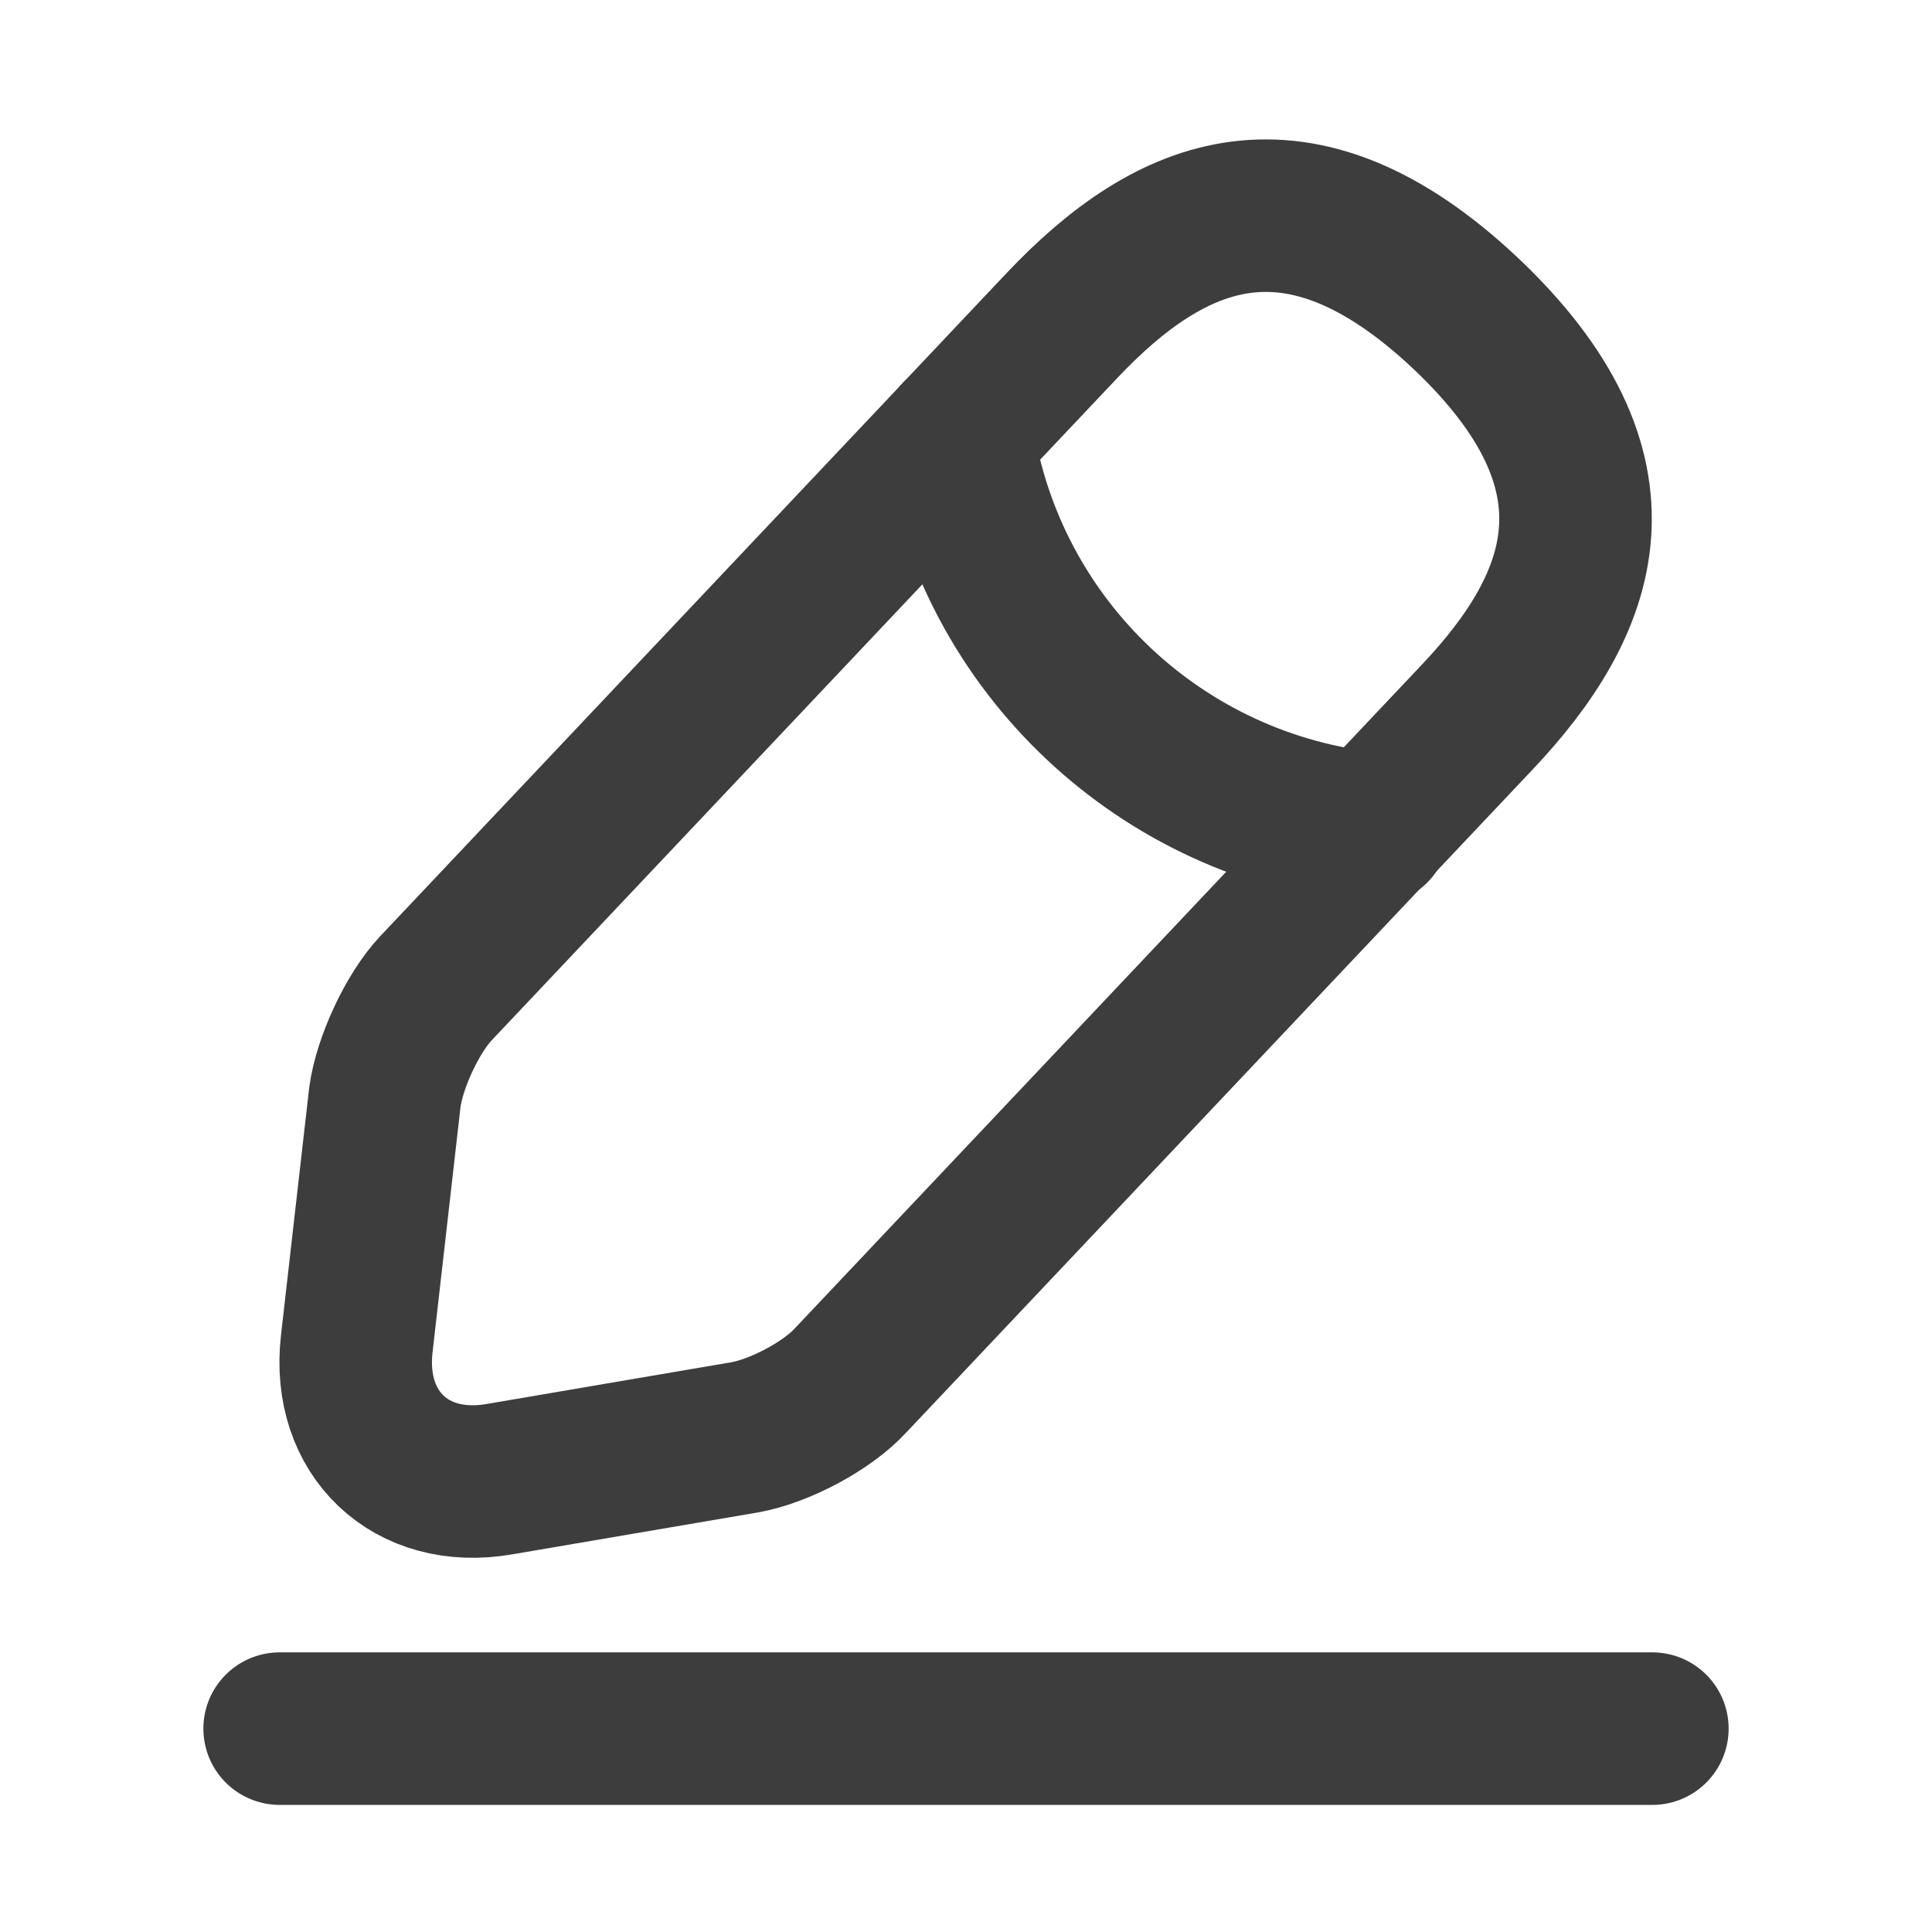
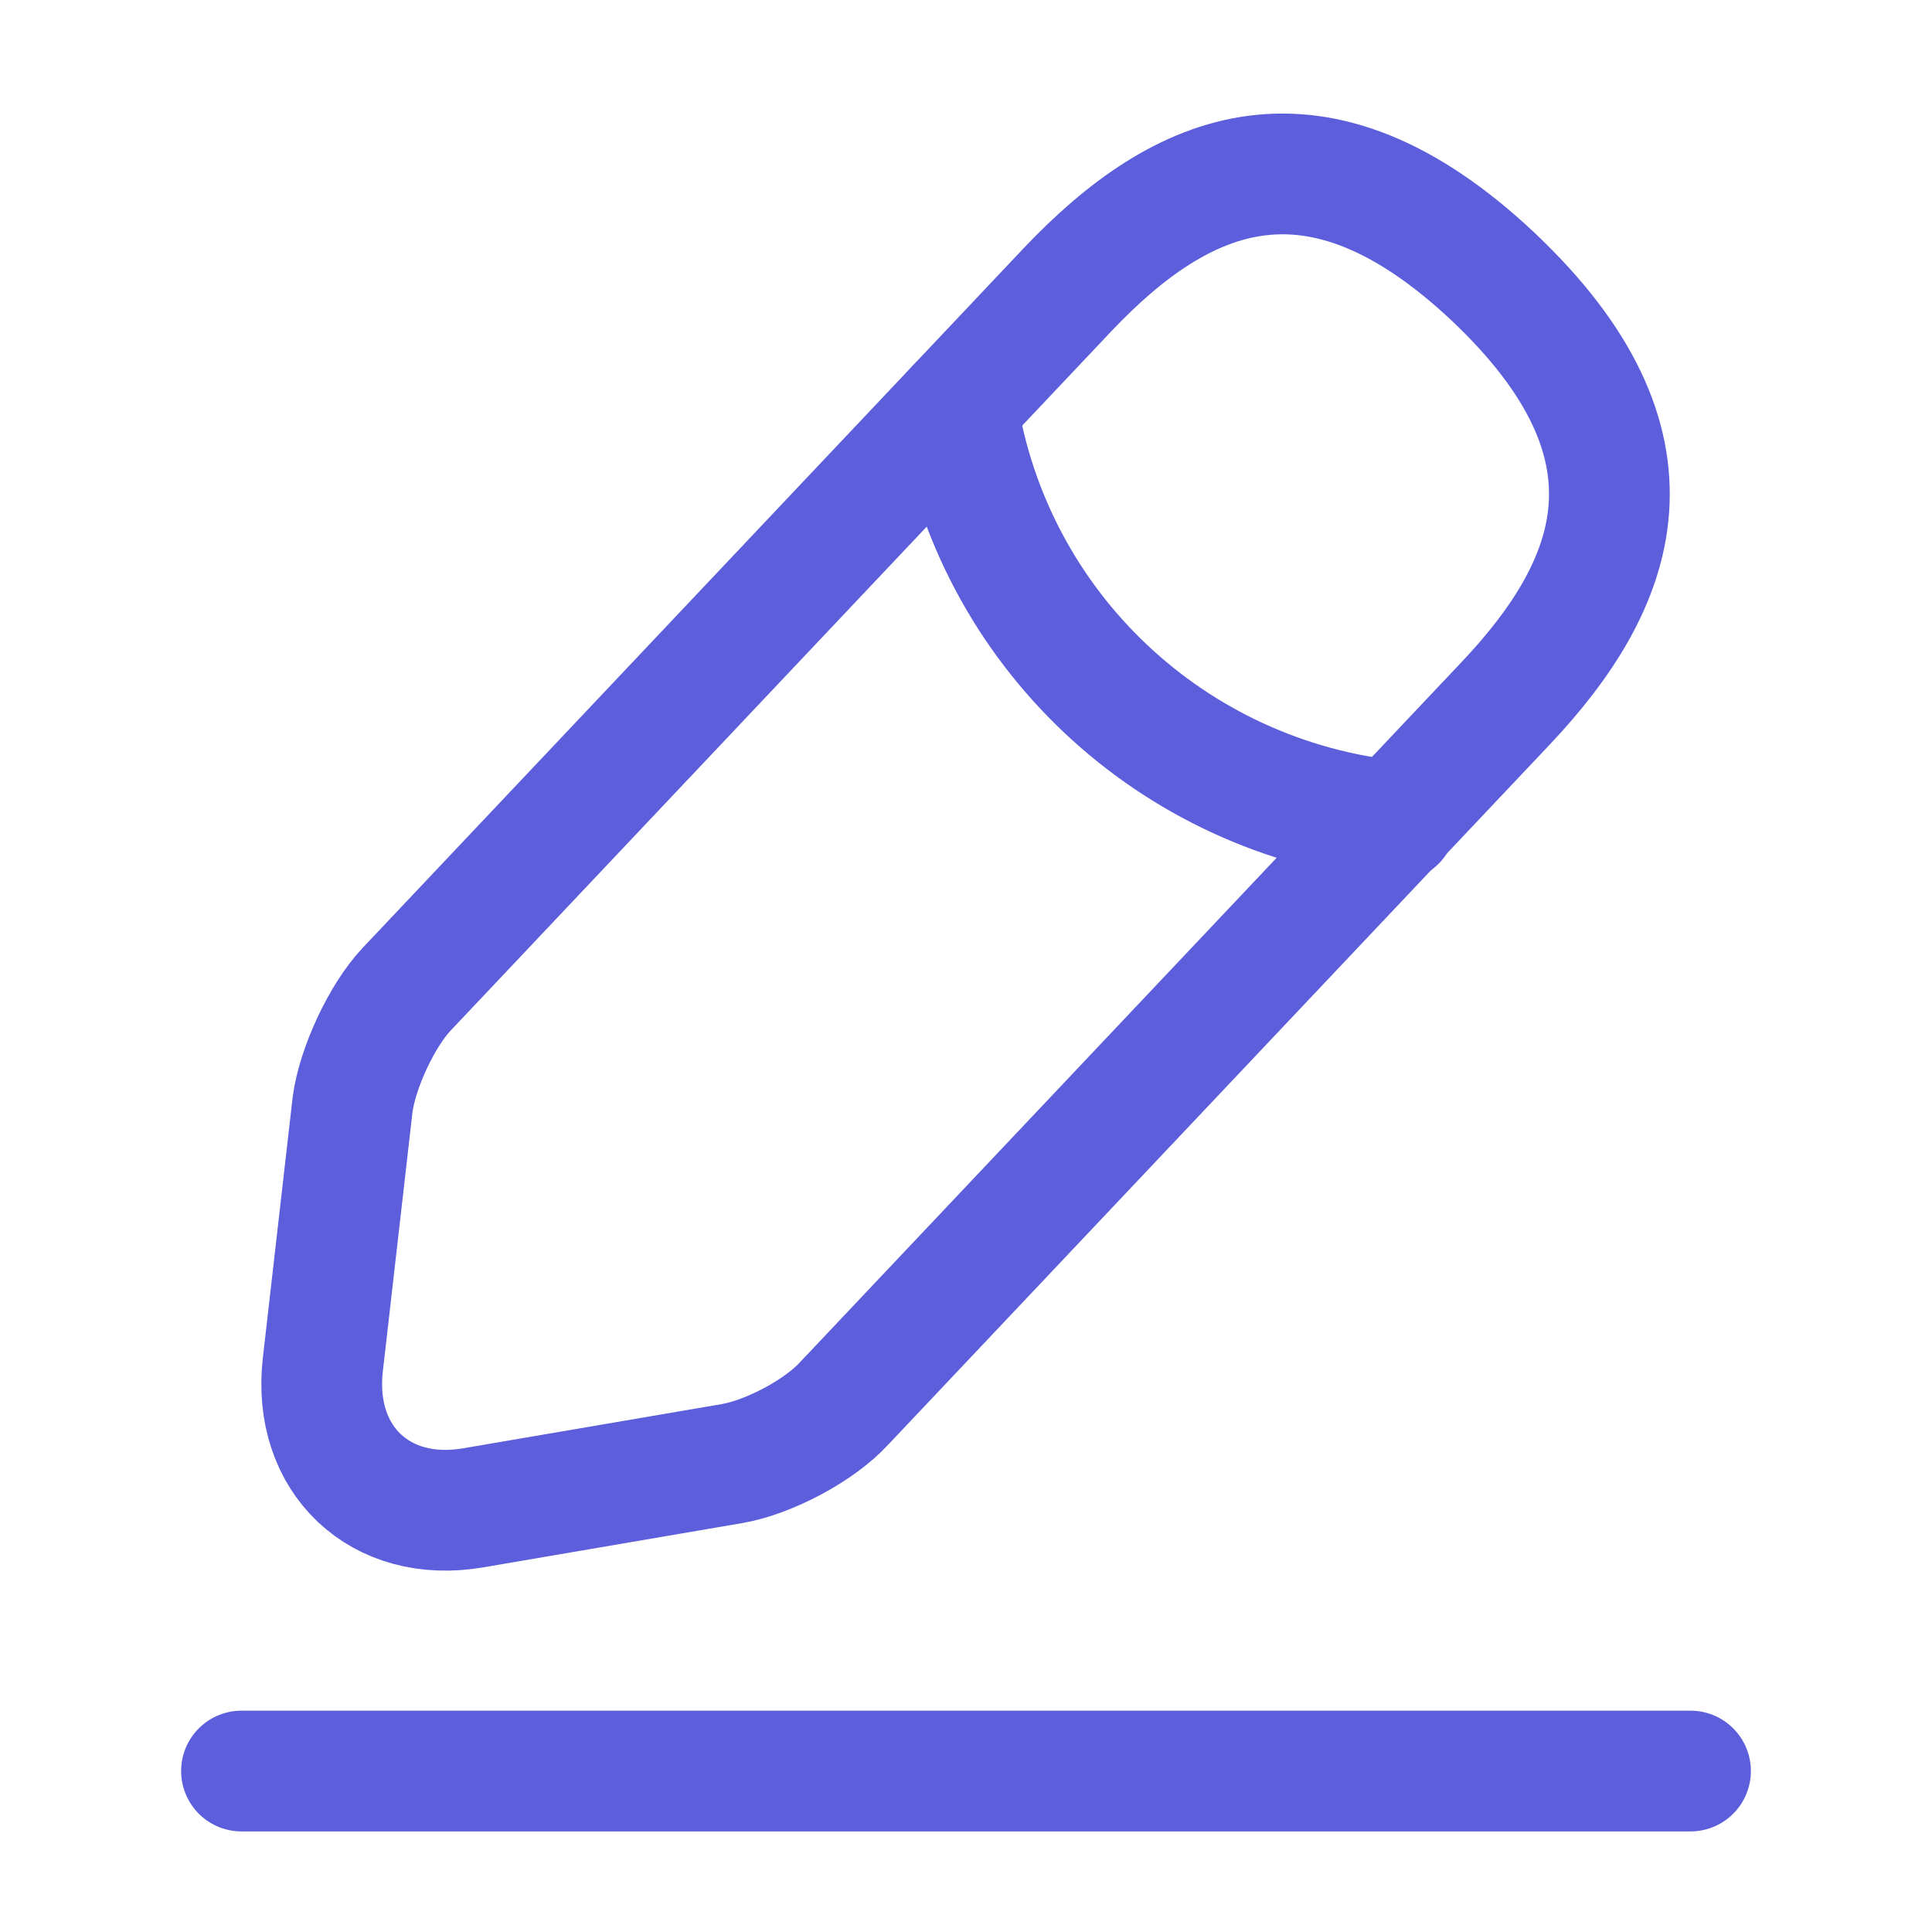
- <svg xmlns="http://www.w3.org/2000/svg" width="19" height="19" viewBox="0 0 19 19" fill="none">
-   <path d="M10.445 3.2L4.288 9.718C4.055 9.965 3.83 10.453 3.785 10.79L3.508 13.22C3.41 14.098 4.04 14.697 4.91 14.547L7.325 14.135C7.663 14.075 8.135 13.828 8.368 13.572L14.525 7.055C15.59 5.93 16.07 4.648 14.412 3.08C12.762 1.528 11.51 2.075 10.445 3.2Z" stroke="#3D3D3D" stroke-width="1.5" stroke-miterlimit="10" stroke-linecap="round" stroke-linejoin="round" />
-   <path d="M9.417 4.287C9.74 6.357 11.42 7.94 13.505 8.15" stroke="#3D3D3D" stroke-width="1.5" stroke-miterlimit="10" stroke-linecap="round" stroke-linejoin="round" />
-   <path d="M2.75 17H16.25" stroke="#3D3D3D" stroke-width="1.5" stroke-miterlimit="10" stroke-linecap="round" stroke-linejoin="round" />
+ <svg xmlns="http://www.w3.org/2000/svg" width="16" height="16" viewBox="0 0 16 16" fill="none">
+   <path d="M8.84 2.4L3.367 8.193C3.16 8.413 2.96 8.847 2.92 9.147L2.673 11.307C2.587 12.087 3.147 12.62 3.92 12.487L6.067 12.12C6.367 12.067 6.787 11.847 6.993 11.62L12.467 5.827C13.413 4.827 13.84 3.687 12.367 2.293C10.9 0.913 9.787 1.4 8.84 2.4Z" stroke="#5C5EDC" stroke-miterlimit="10" stroke-linecap="round" stroke-linejoin="round" />
+   <path d="M7.927 3.367C8.213 5.207 9.707 6.613 11.56 6.8" stroke="#5C5EDC" stroke-miterlimit="10" stroke-linecap="round" stroke-linejoin="round" />
+   <path d="M2 14.667H14" stroke="#5C5EDC" stroke-miterlimit="10" stroke-linecap="round" stroke-linejoin="round" />
</svg>
